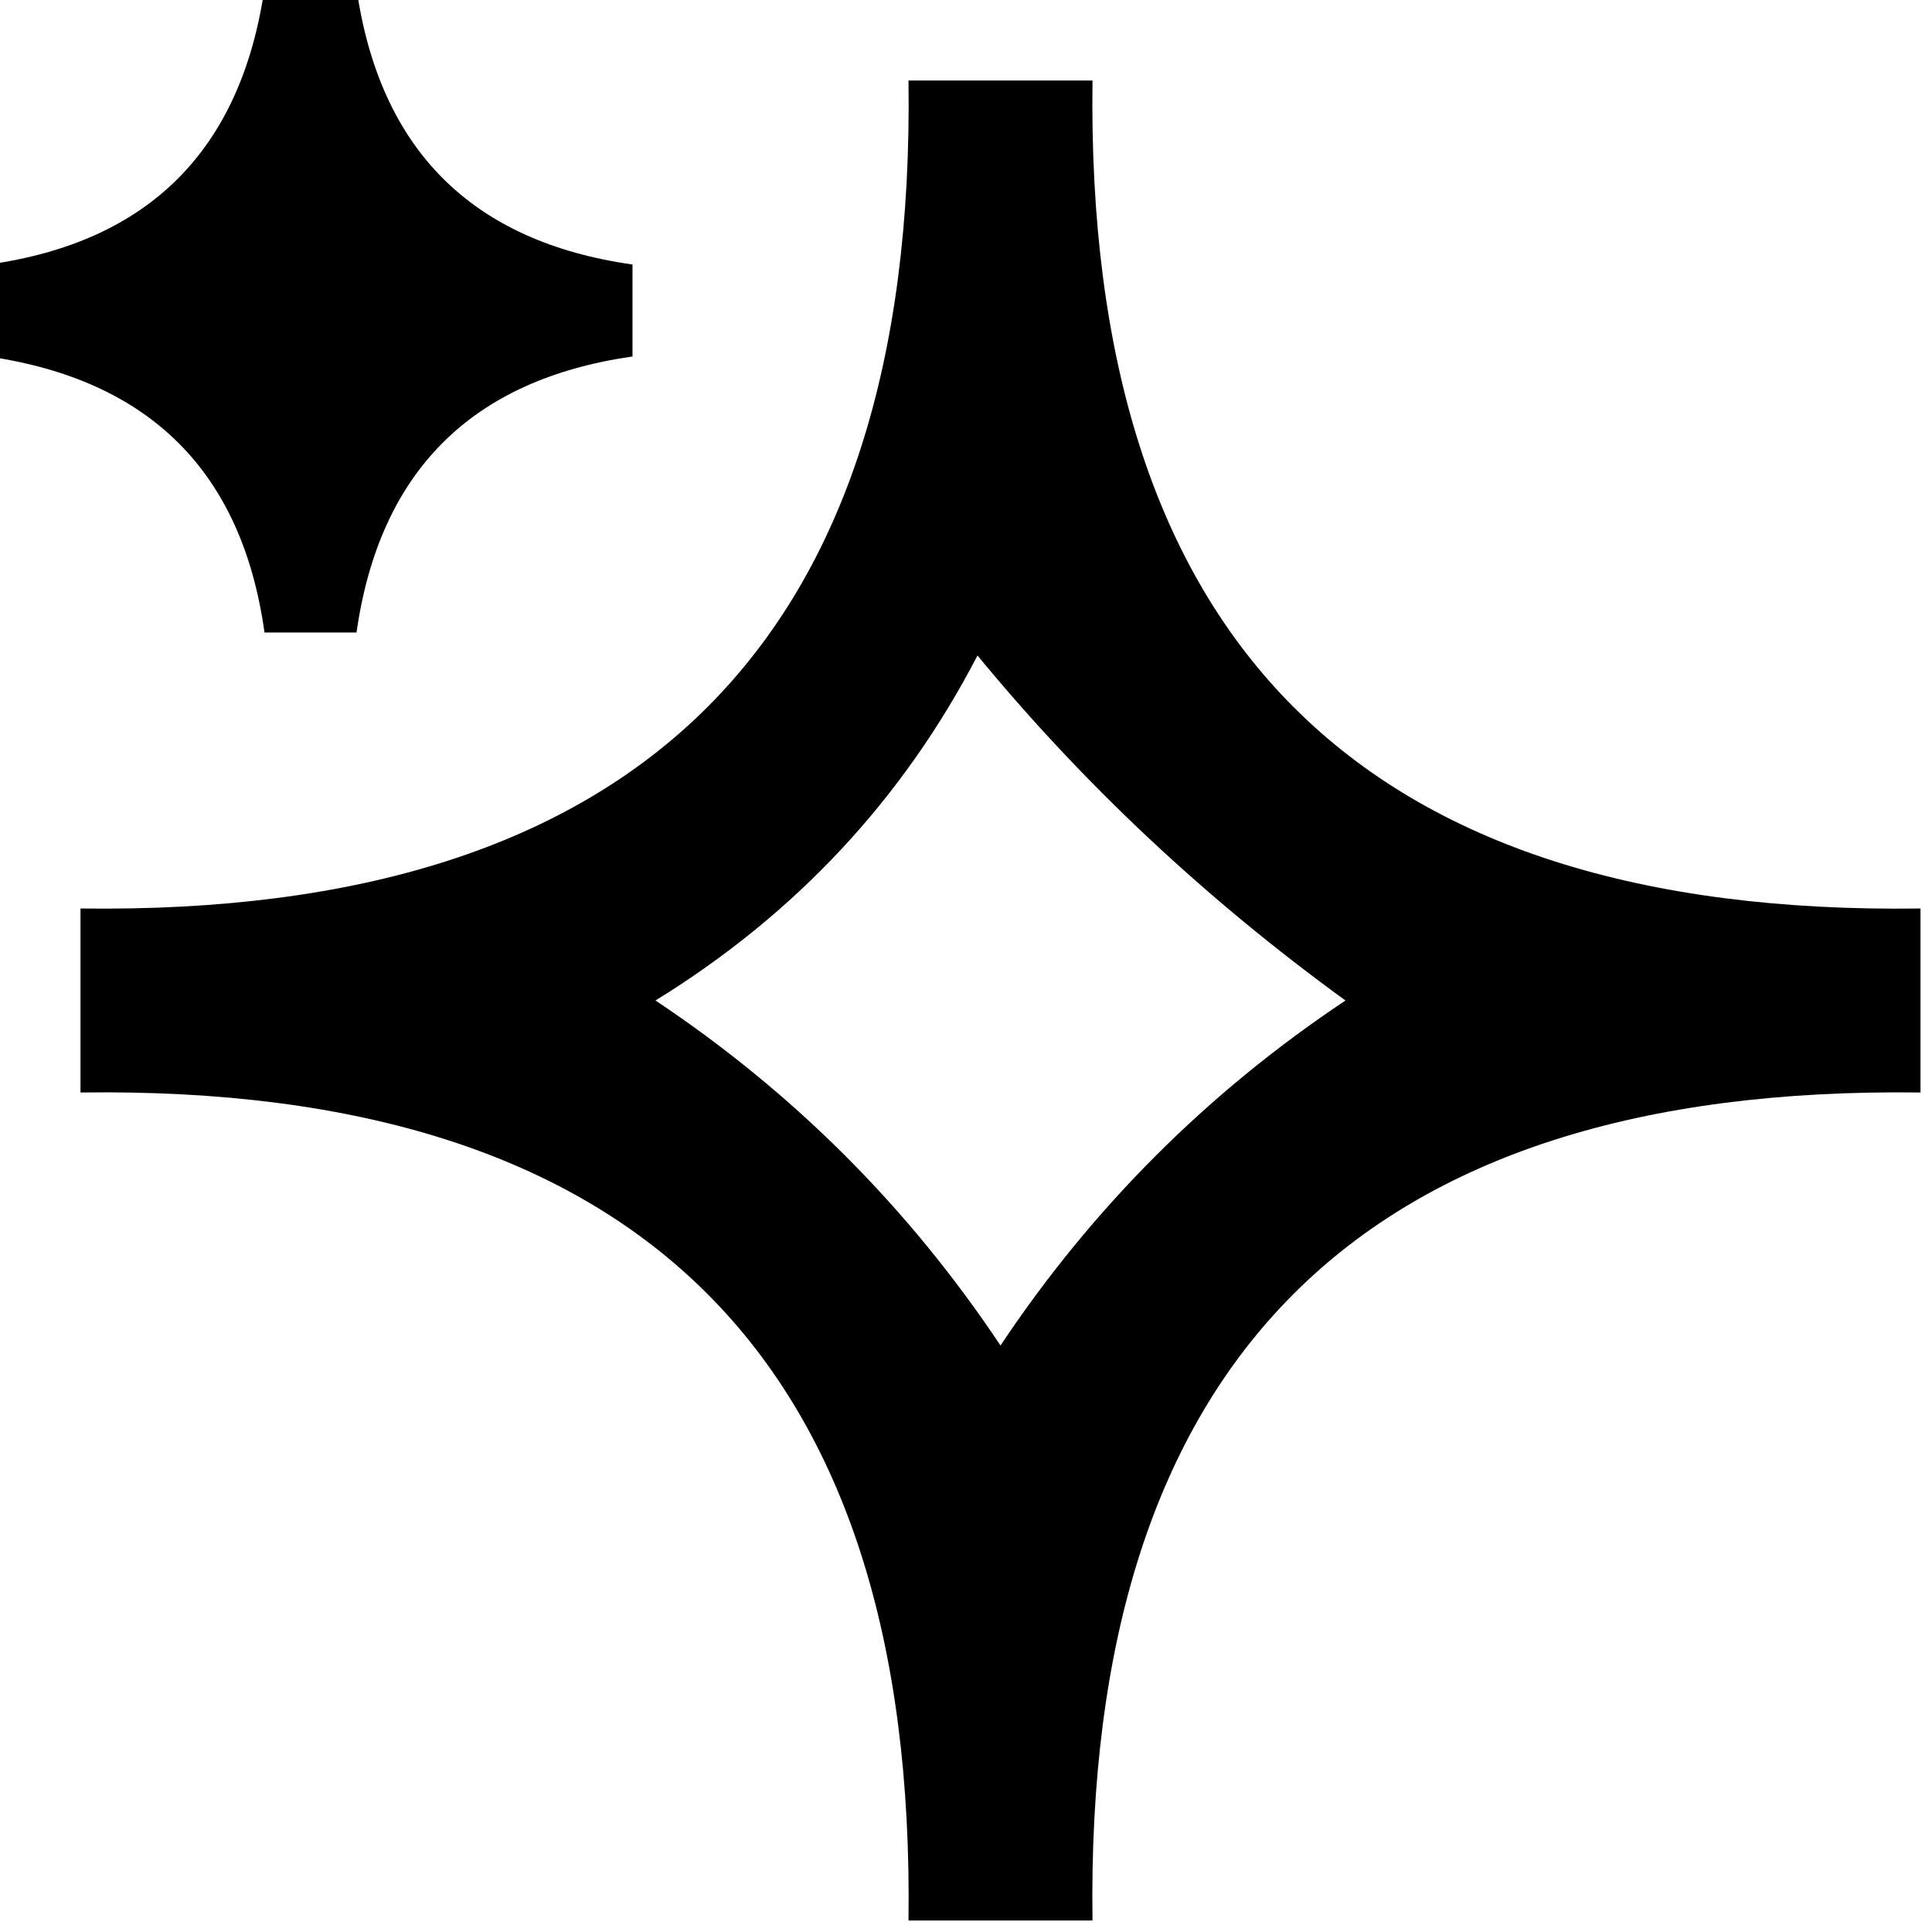
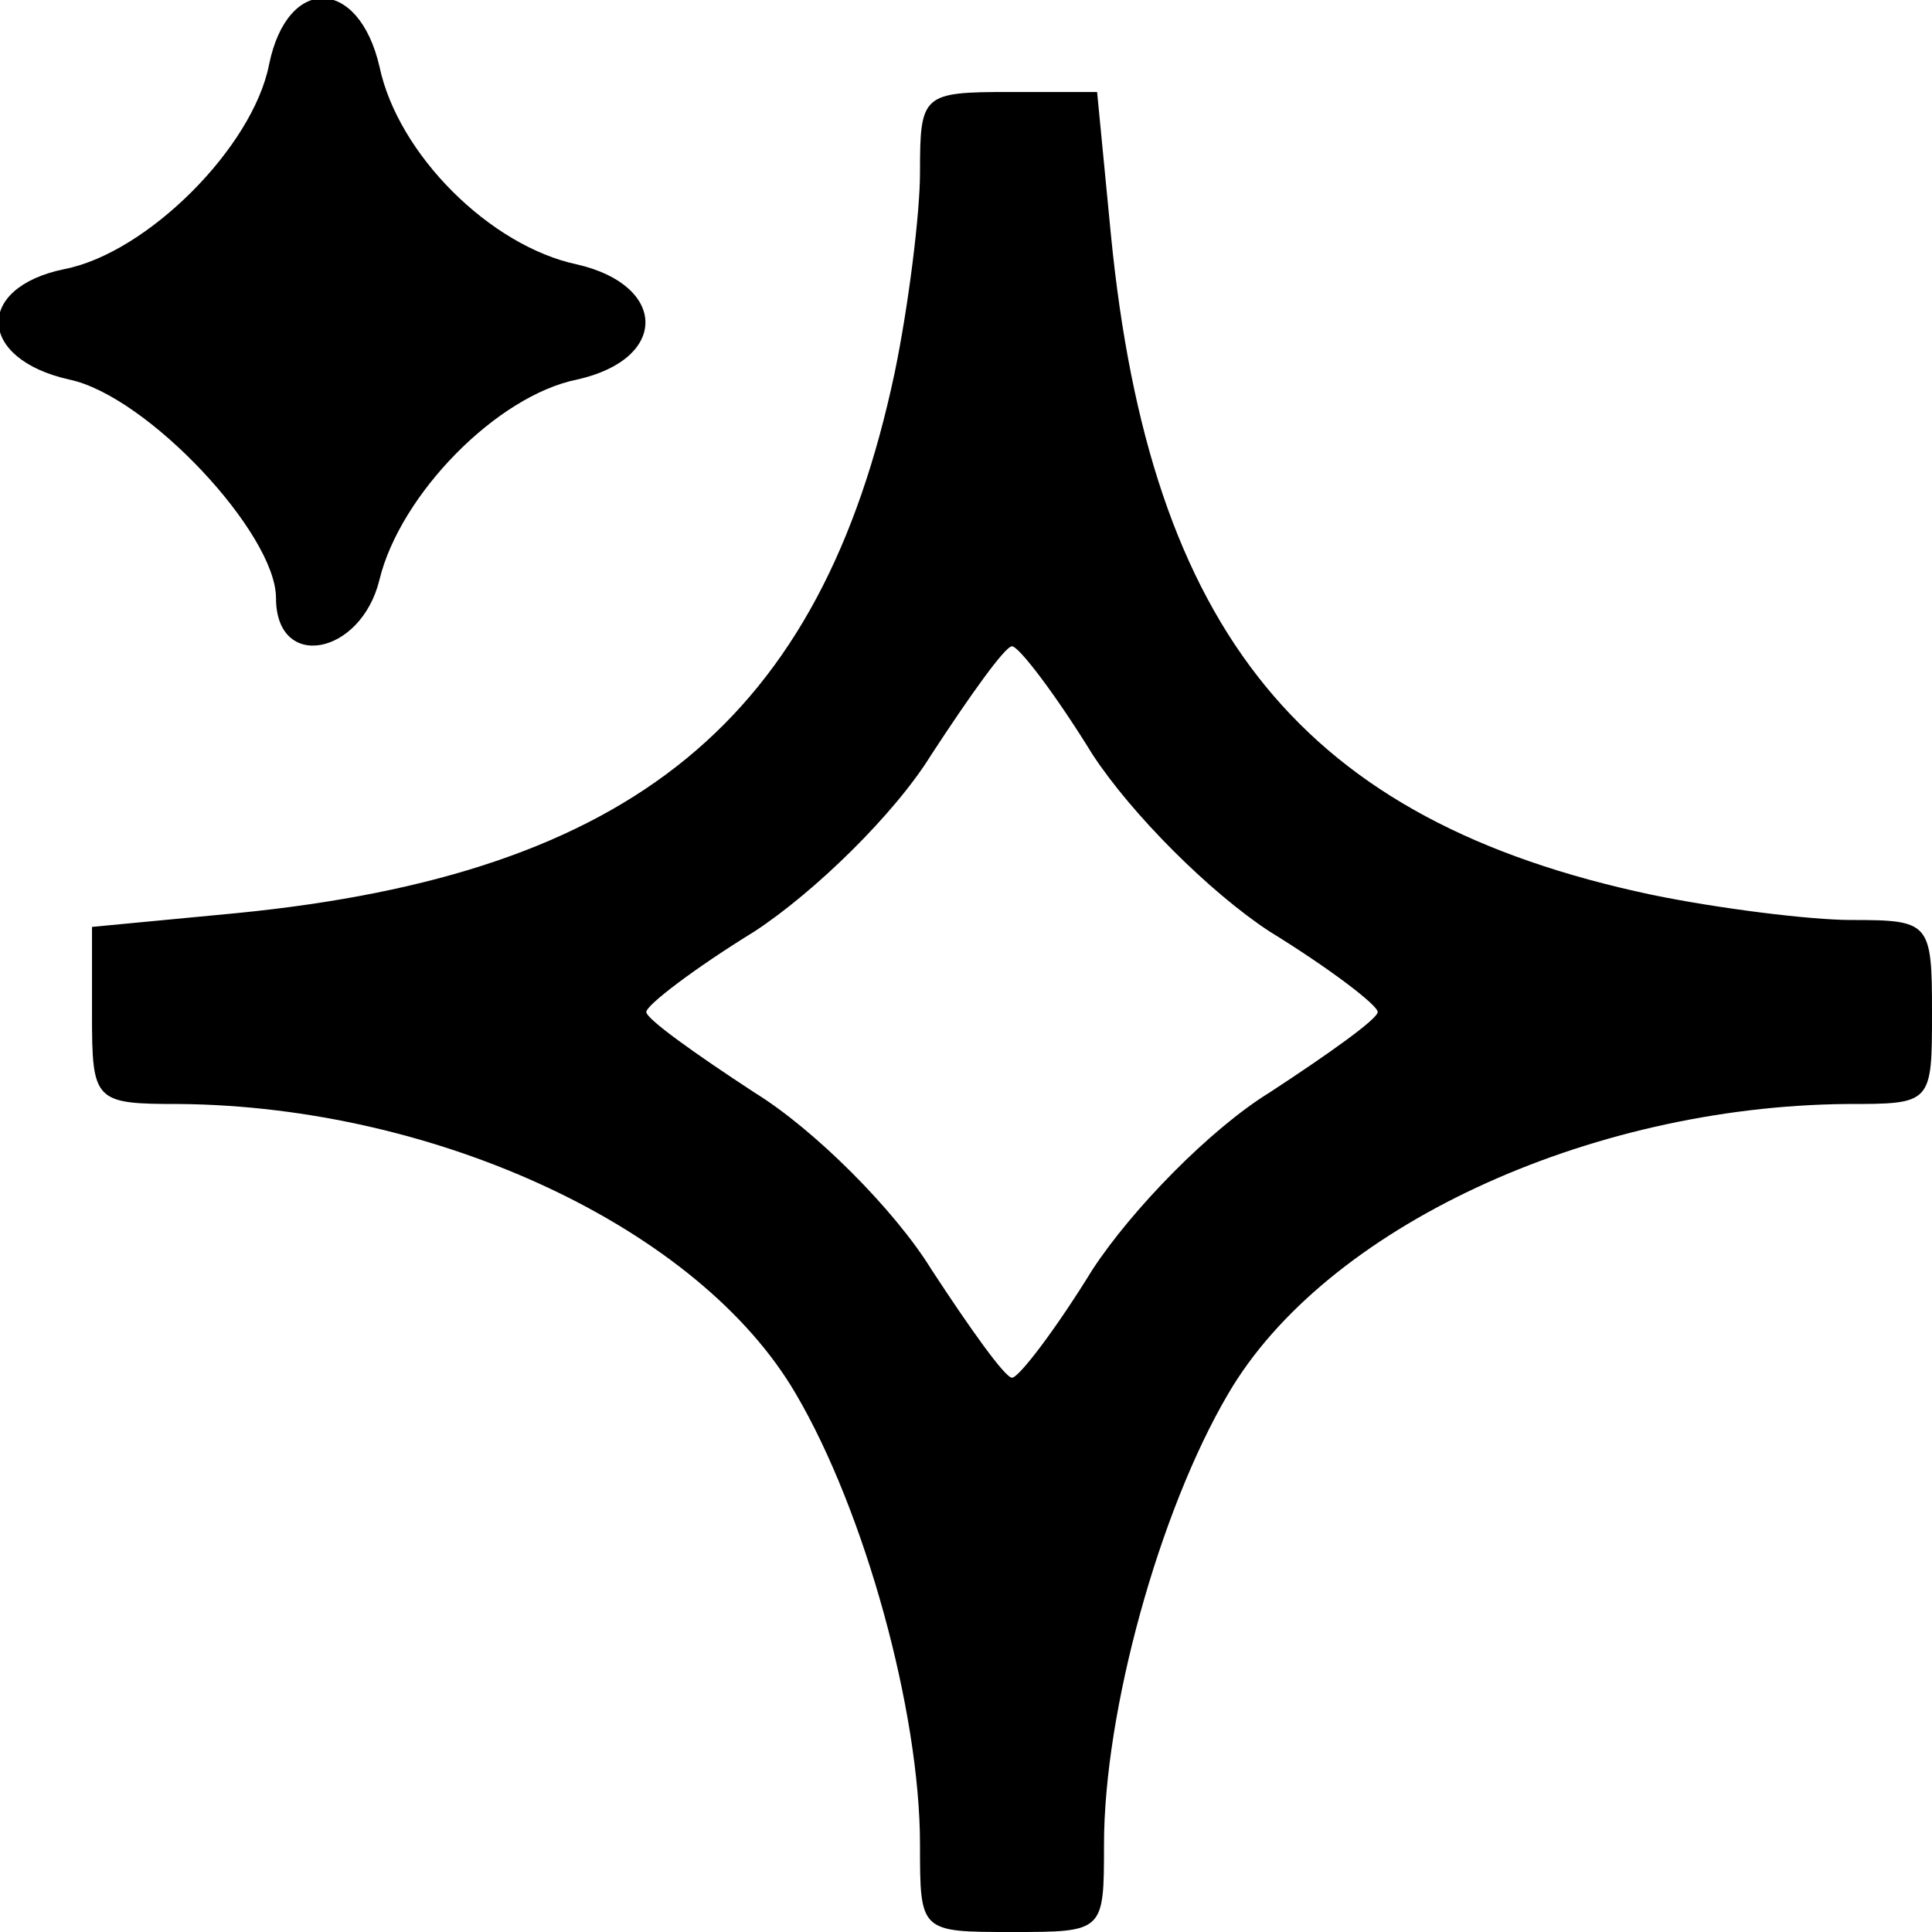
- <svg xmlns="http://www.w3.org/2000/svg" version="1.1" width="84px" height="84px" style="shape-rendering:geometricPrecision; text-rendering:geometricPrecision; image-rendering:optimizeQuality; fill-rule:evenodd; clip-rule:evenodd">
-   <g>
-     <path style="opacity:1" fill="currentColor" d="M 11.5,-0.5 C 12.833,-0.5 14.167,-0.5 15.5,-0.5C 16.51,6.51 20.51,10.51 27.5,11.5C 27.5,12.833 27.5,14.167 27.5,15.5C 20.5,16.5 16.5,20.5 15.5,27.5C 14.167,27.5 12.833,27.5 11.5,27.5C 10.528,20.528 6.528,16.528 -0.5,15.5C -0.5,14.167 -0.5,12.833 -0.5,11.5C 6.472,10.528 10.472,6.528 11.5,-0.5 Z" />
-   </g>
-   <g>
-     <path style="opacity:1" fill="currentColor" d="M 83.5,39.5 C 83.5,42.167 83.5,44.833 83.5,47.5C 59.159,47.175 47.159,59.175 47.5,83.5C 44.833,83.5 42.167,83.5 39.5,83.5C 39.825,59.159 27.826,47.159 3.5,47.5C 3.5,44.833 3.5,42.167 3.5,39.5C 27.841,39.825 39.841,27.826 39.5,3.5C 42.167,3.5 44.833,3.5 47.5,3.5C 47.175,27.841 59.175,39.841 83.5,39.5 Z M 42.5,28.5 C 47.111,34.105 52.444,39.105 58.5,43.5C 52.5,47.5 47.5,52.5 43.5,58.5C 39.5,52.5 34.5,47.5 28.5,43.5C 34.594,39.742 39.261,34.742 42.5,28.5 Z" />
+ <svg xmlns="http://www.w3.org/2000/svg" version="1.0" width="84pt" height="84pt" viewBox="0 0 84 84" preserveAspectRatio="xMidYMid meet">
+   <g transform="translate(0,84) scale(0.1,-0.1)" fill="currentColor" stroke="none">
+     <path d="M117 812 c-7 -36 -53 -82 -89 -89 -39 -8 -38 -39 2 -48 34 -7 90 -67 90 -95 0 -32 37 -25 45 8 9 37 51 80 86 87 40 9 39 41 0 50 -38 8 -78 48 -86 86 -9 39 -40 40 -48 1z" />
+     <path d="M400 765 c0 -18 -5 -58 -11 -87 -32 -151 -114 -218 -286 -235 l-63 -6 0 -38 c0 -38 1 -39 38 -39 112 -1 226 -54 268 -126 30 -51 54 -138 54 -196 0 -38 0 -38 40 -38 40 0 40 0 40 38 0 58 24 145 54 196 42 72 156 125 269 126 37 0 37 0 37 40 0 39 -1 40 -35 40 -18 0 -58 5 -87 11 -151 32 -218 114 -235 287 l-6 62 -38 0 c-38 0 -39 -1 -39 -35z m75 -253 c17 -26 51 -60 77 -77 26 -16 47 -32 47 -35 0 -3 -21 -18 -47 -35 -26 -16 -60 -51 -77 -77 -16 -26 -32 -47 -35 -47 -3 0 -18 21 -35 47 -16 26 -51 61 -77 77 -26 17 -47 32 -47 35 0 3 21 19 47 35 26 17 61 51 77 77 17 26 32 47 35 47 3 0 19 -21 35 -47z" />
  </g>
</svg>
